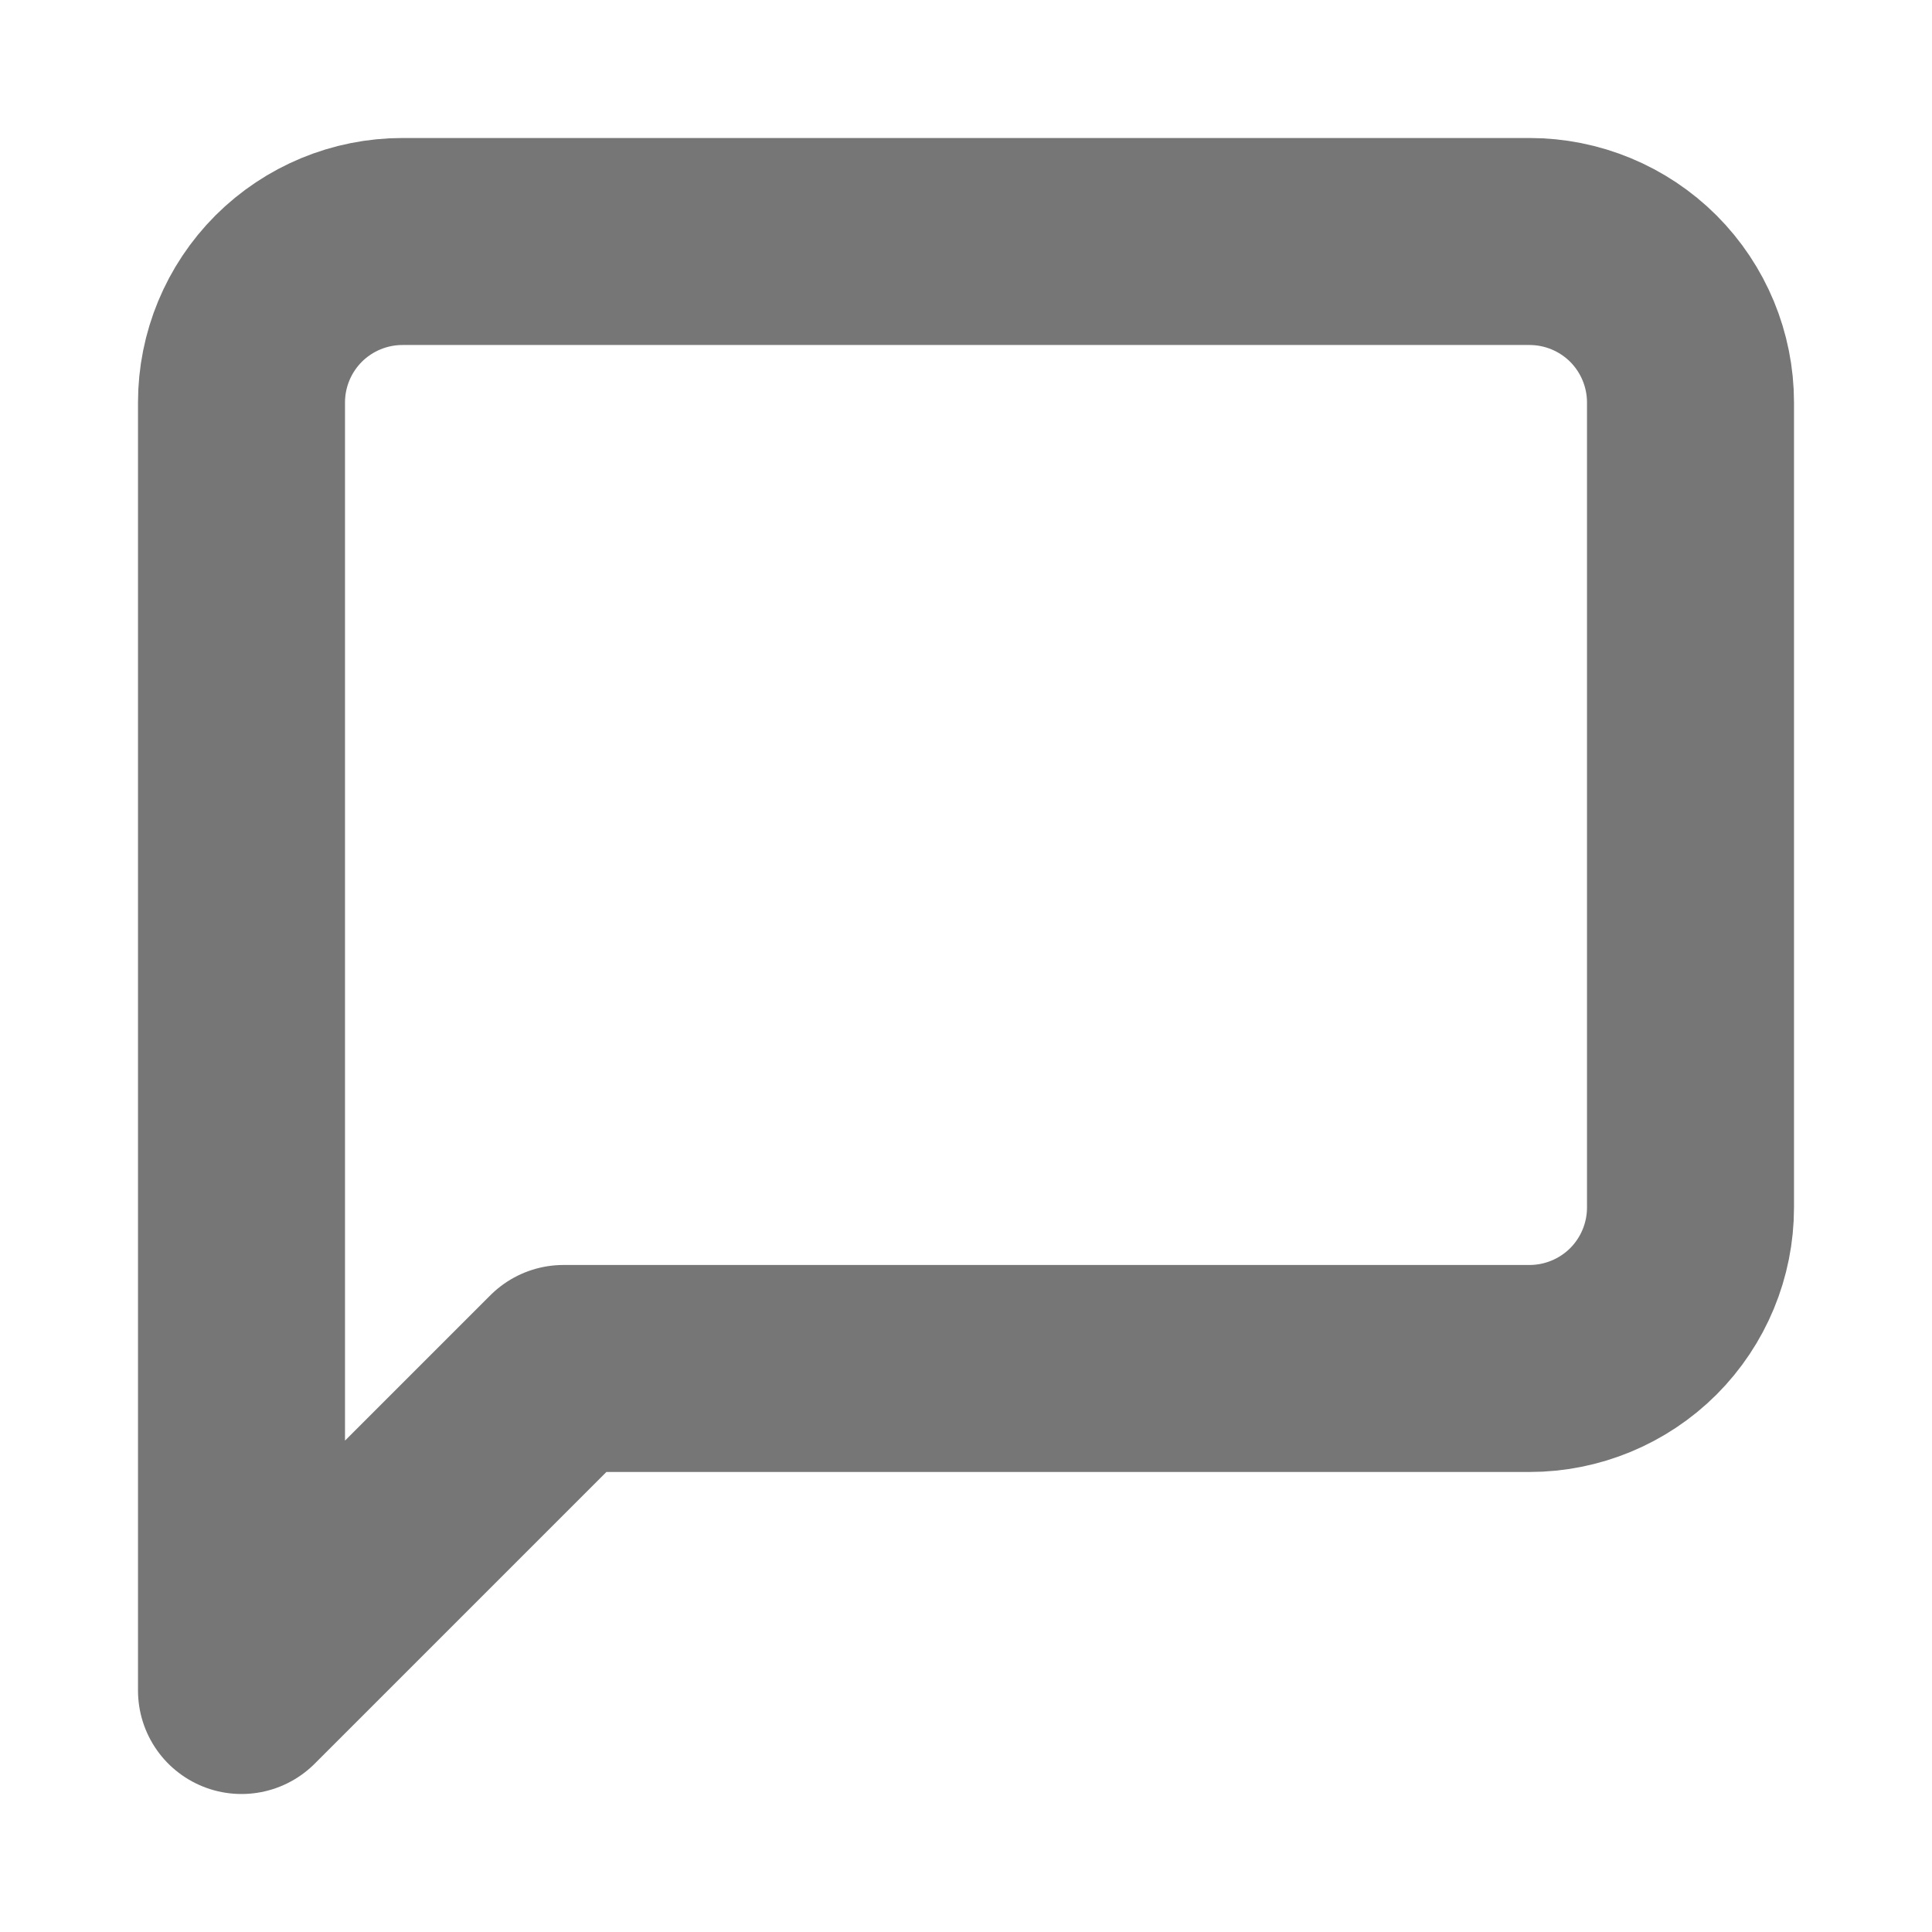
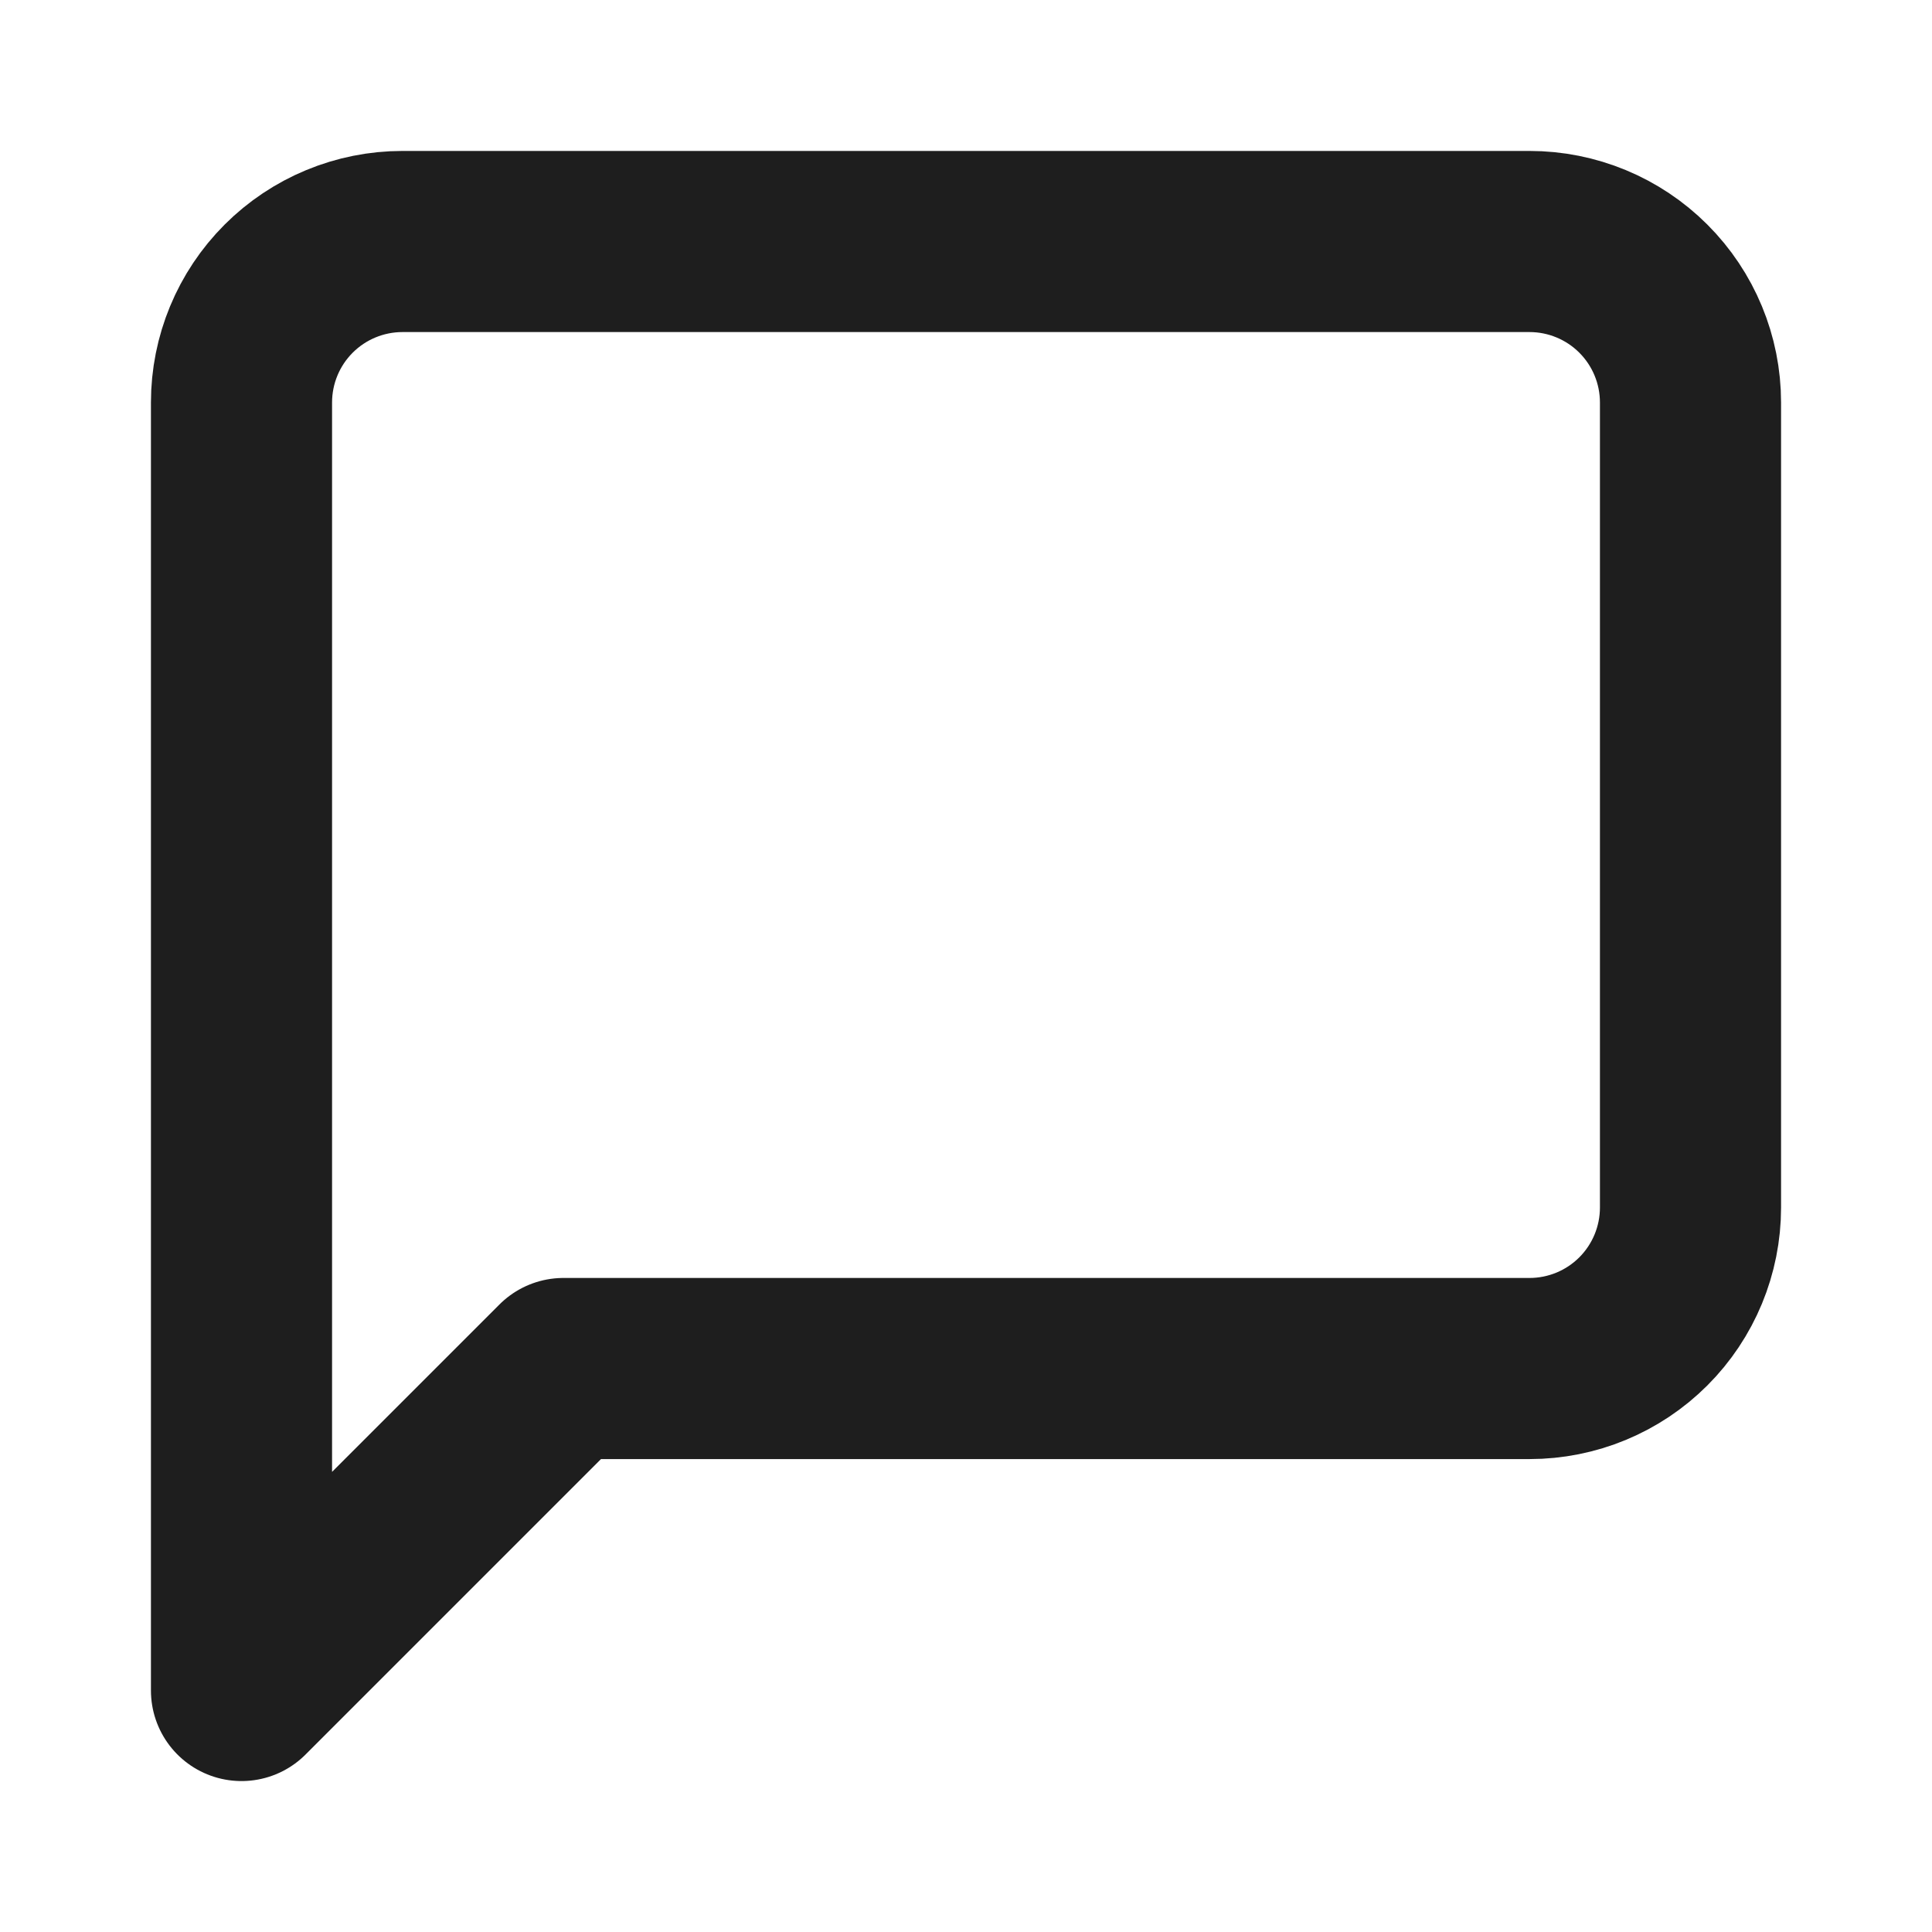
- <svg xmlns="http://www.w3.org/2000/svg" width="28" height="28" viewBox="0 0 28 28" fill="none">
-   <path d="M24.5 17.5C24.5 18.119 24.254 18.712 23.817 19.15C23.379 19.587 22.785 19.833 22.167 19.833H8.167L3.5 24.5V5.833C3.5 5.214 3.746 4.621 4.183 4.183C4.621 3.746 5.214 3.5 5.833 3.5H22.167C22.785 3.5 23.379 3.746 23.817 4.183C24.254 4.621 24.5 5.214 24.5 5.833V17.5Z" stroke="#767676" stroke-width="3" stroke-linecap="round" stroke-linejoin="round" />
+ <svg xmlns="http://www.w3.org/2000/svg" width="32" height="32" viewBox="0 0 32 32" fill="none">
+   <path d="M28 20C28 20.707 27.719 21.386 27.219 21.886C26.719 22.386 26.041 22.667 25.333 22.667H9.333L4 28V6.667C4 5.959 4.281 5.281 4.781 4.781C5.281 4.281 5.959 4 6.667 4H25.333C26.041 4 26.719 4.281 27.219 4.781C27.719 5.281 28 5.959 28 6.667V20Z" stroke="#1E1E1E" stroke-width="3" stroke-linecap="round" stroke-linejoin="round" />
</svg>
